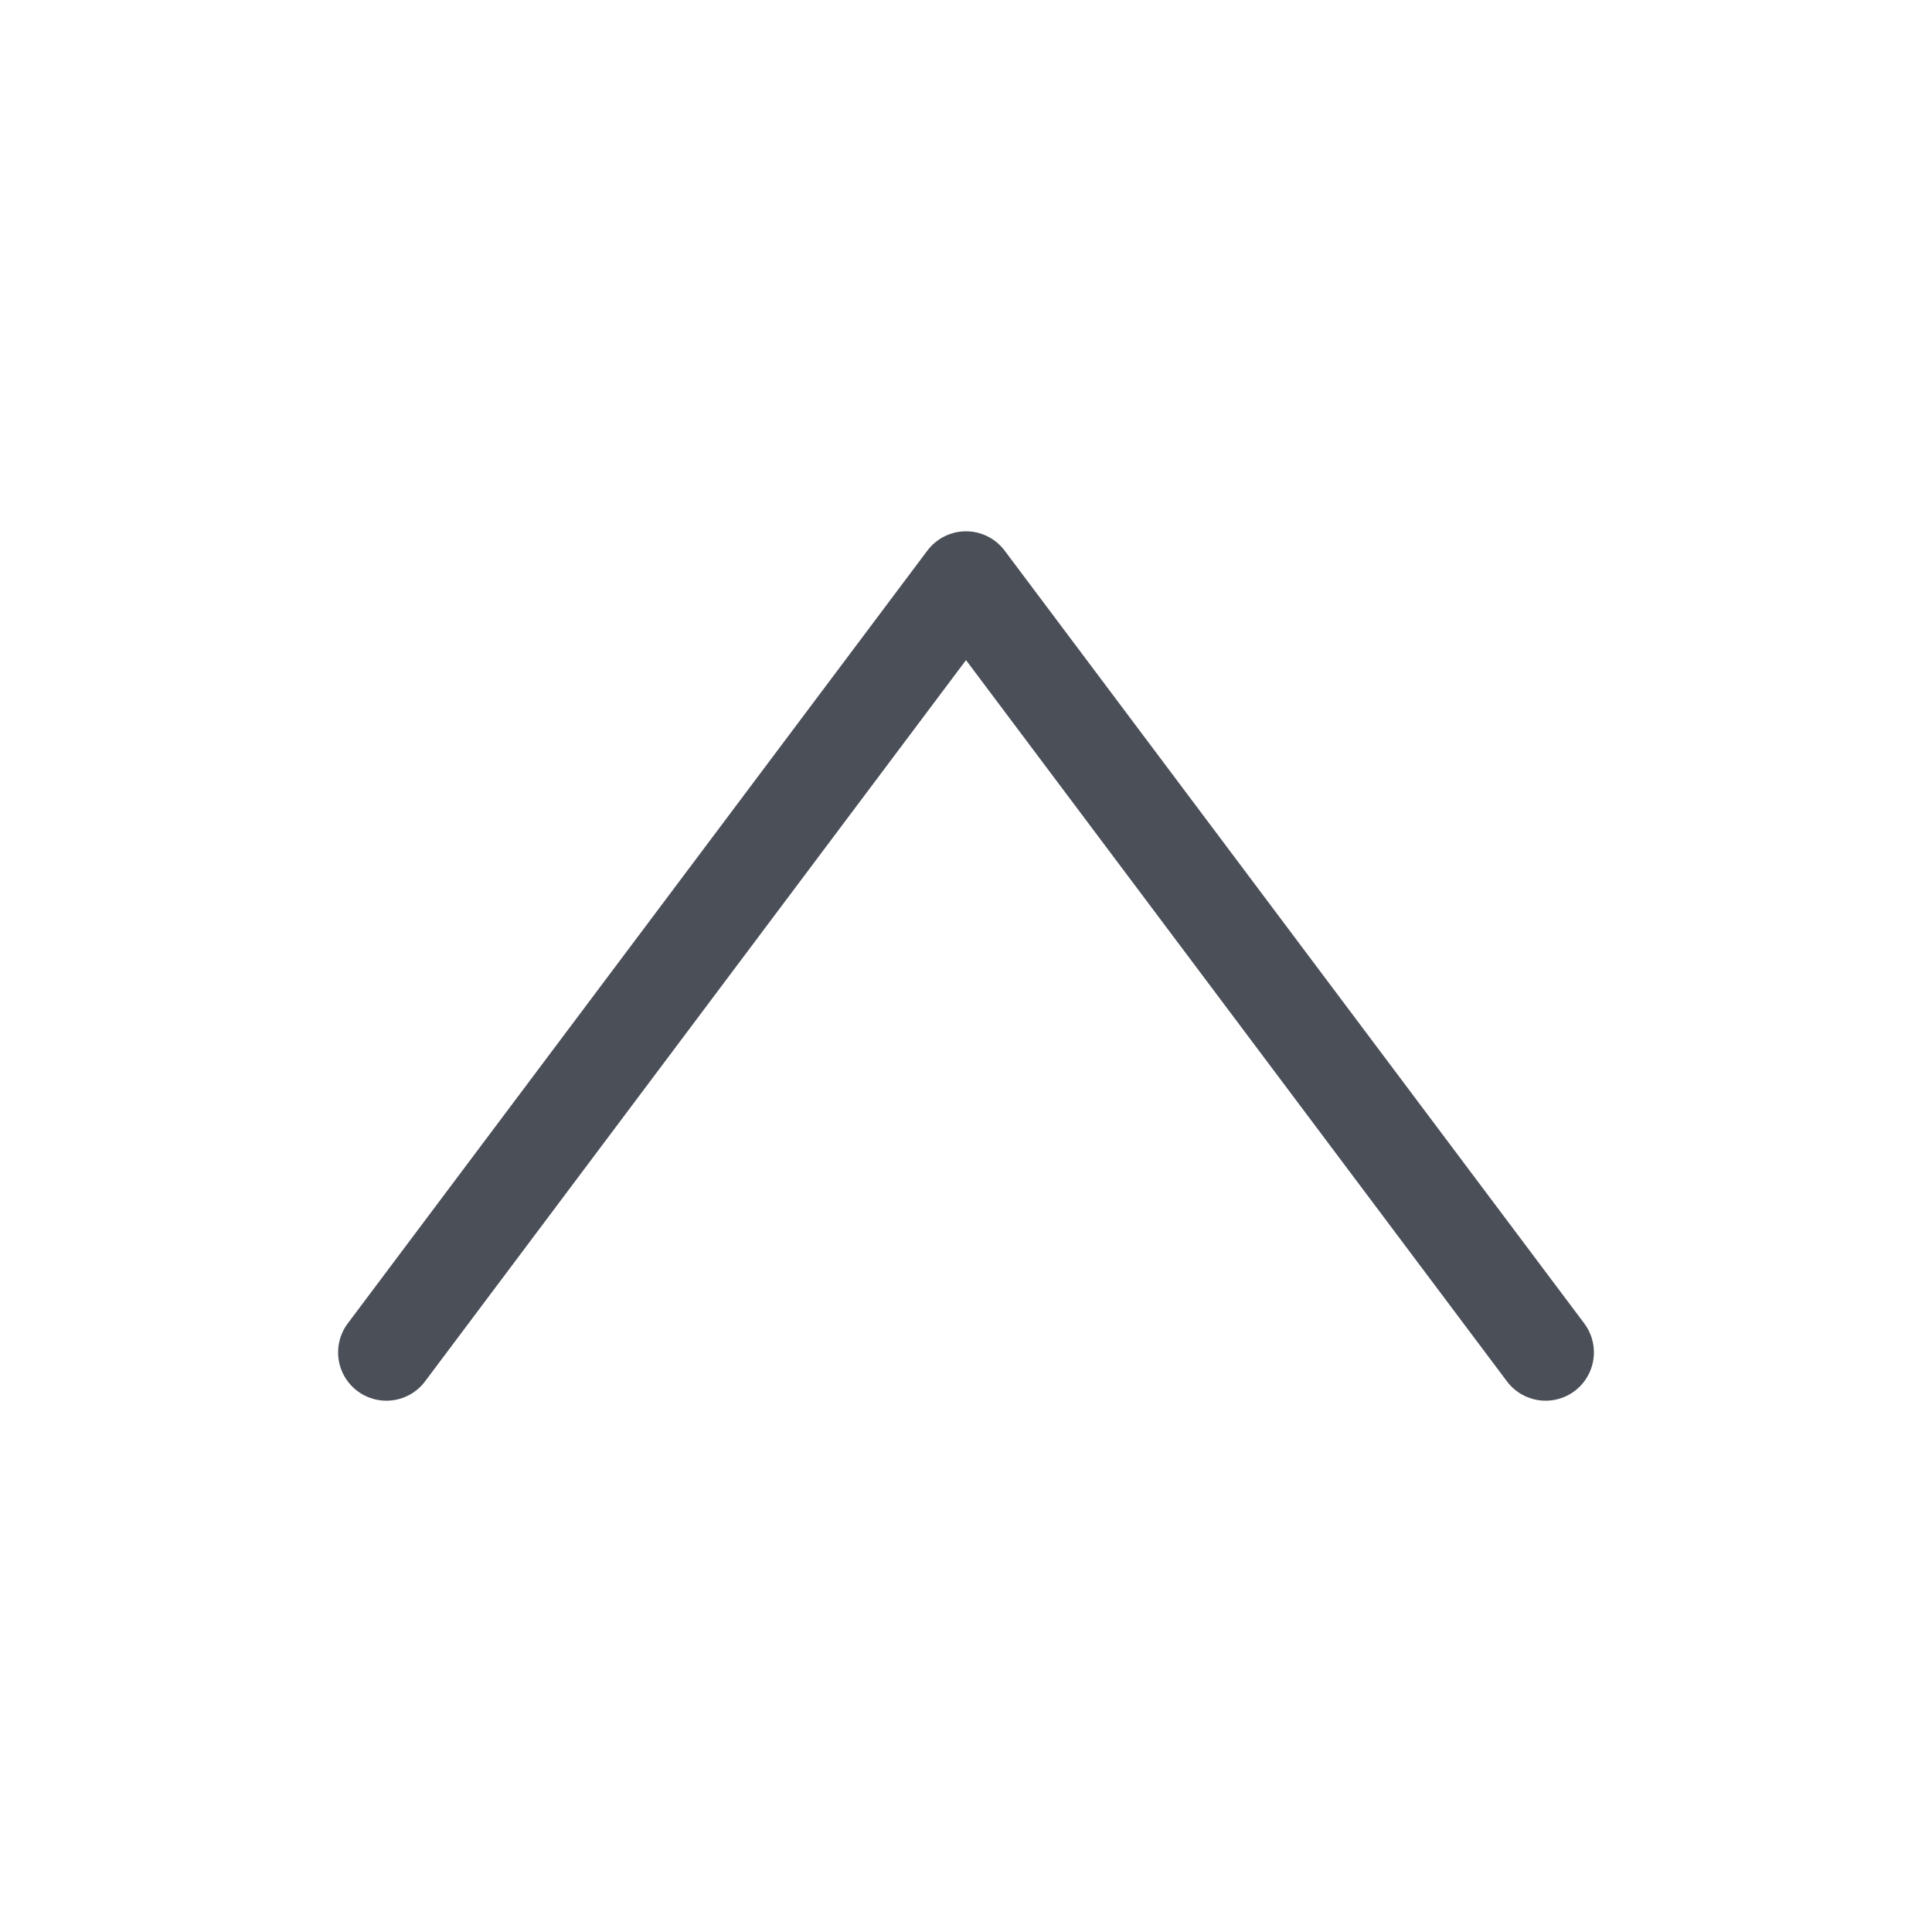
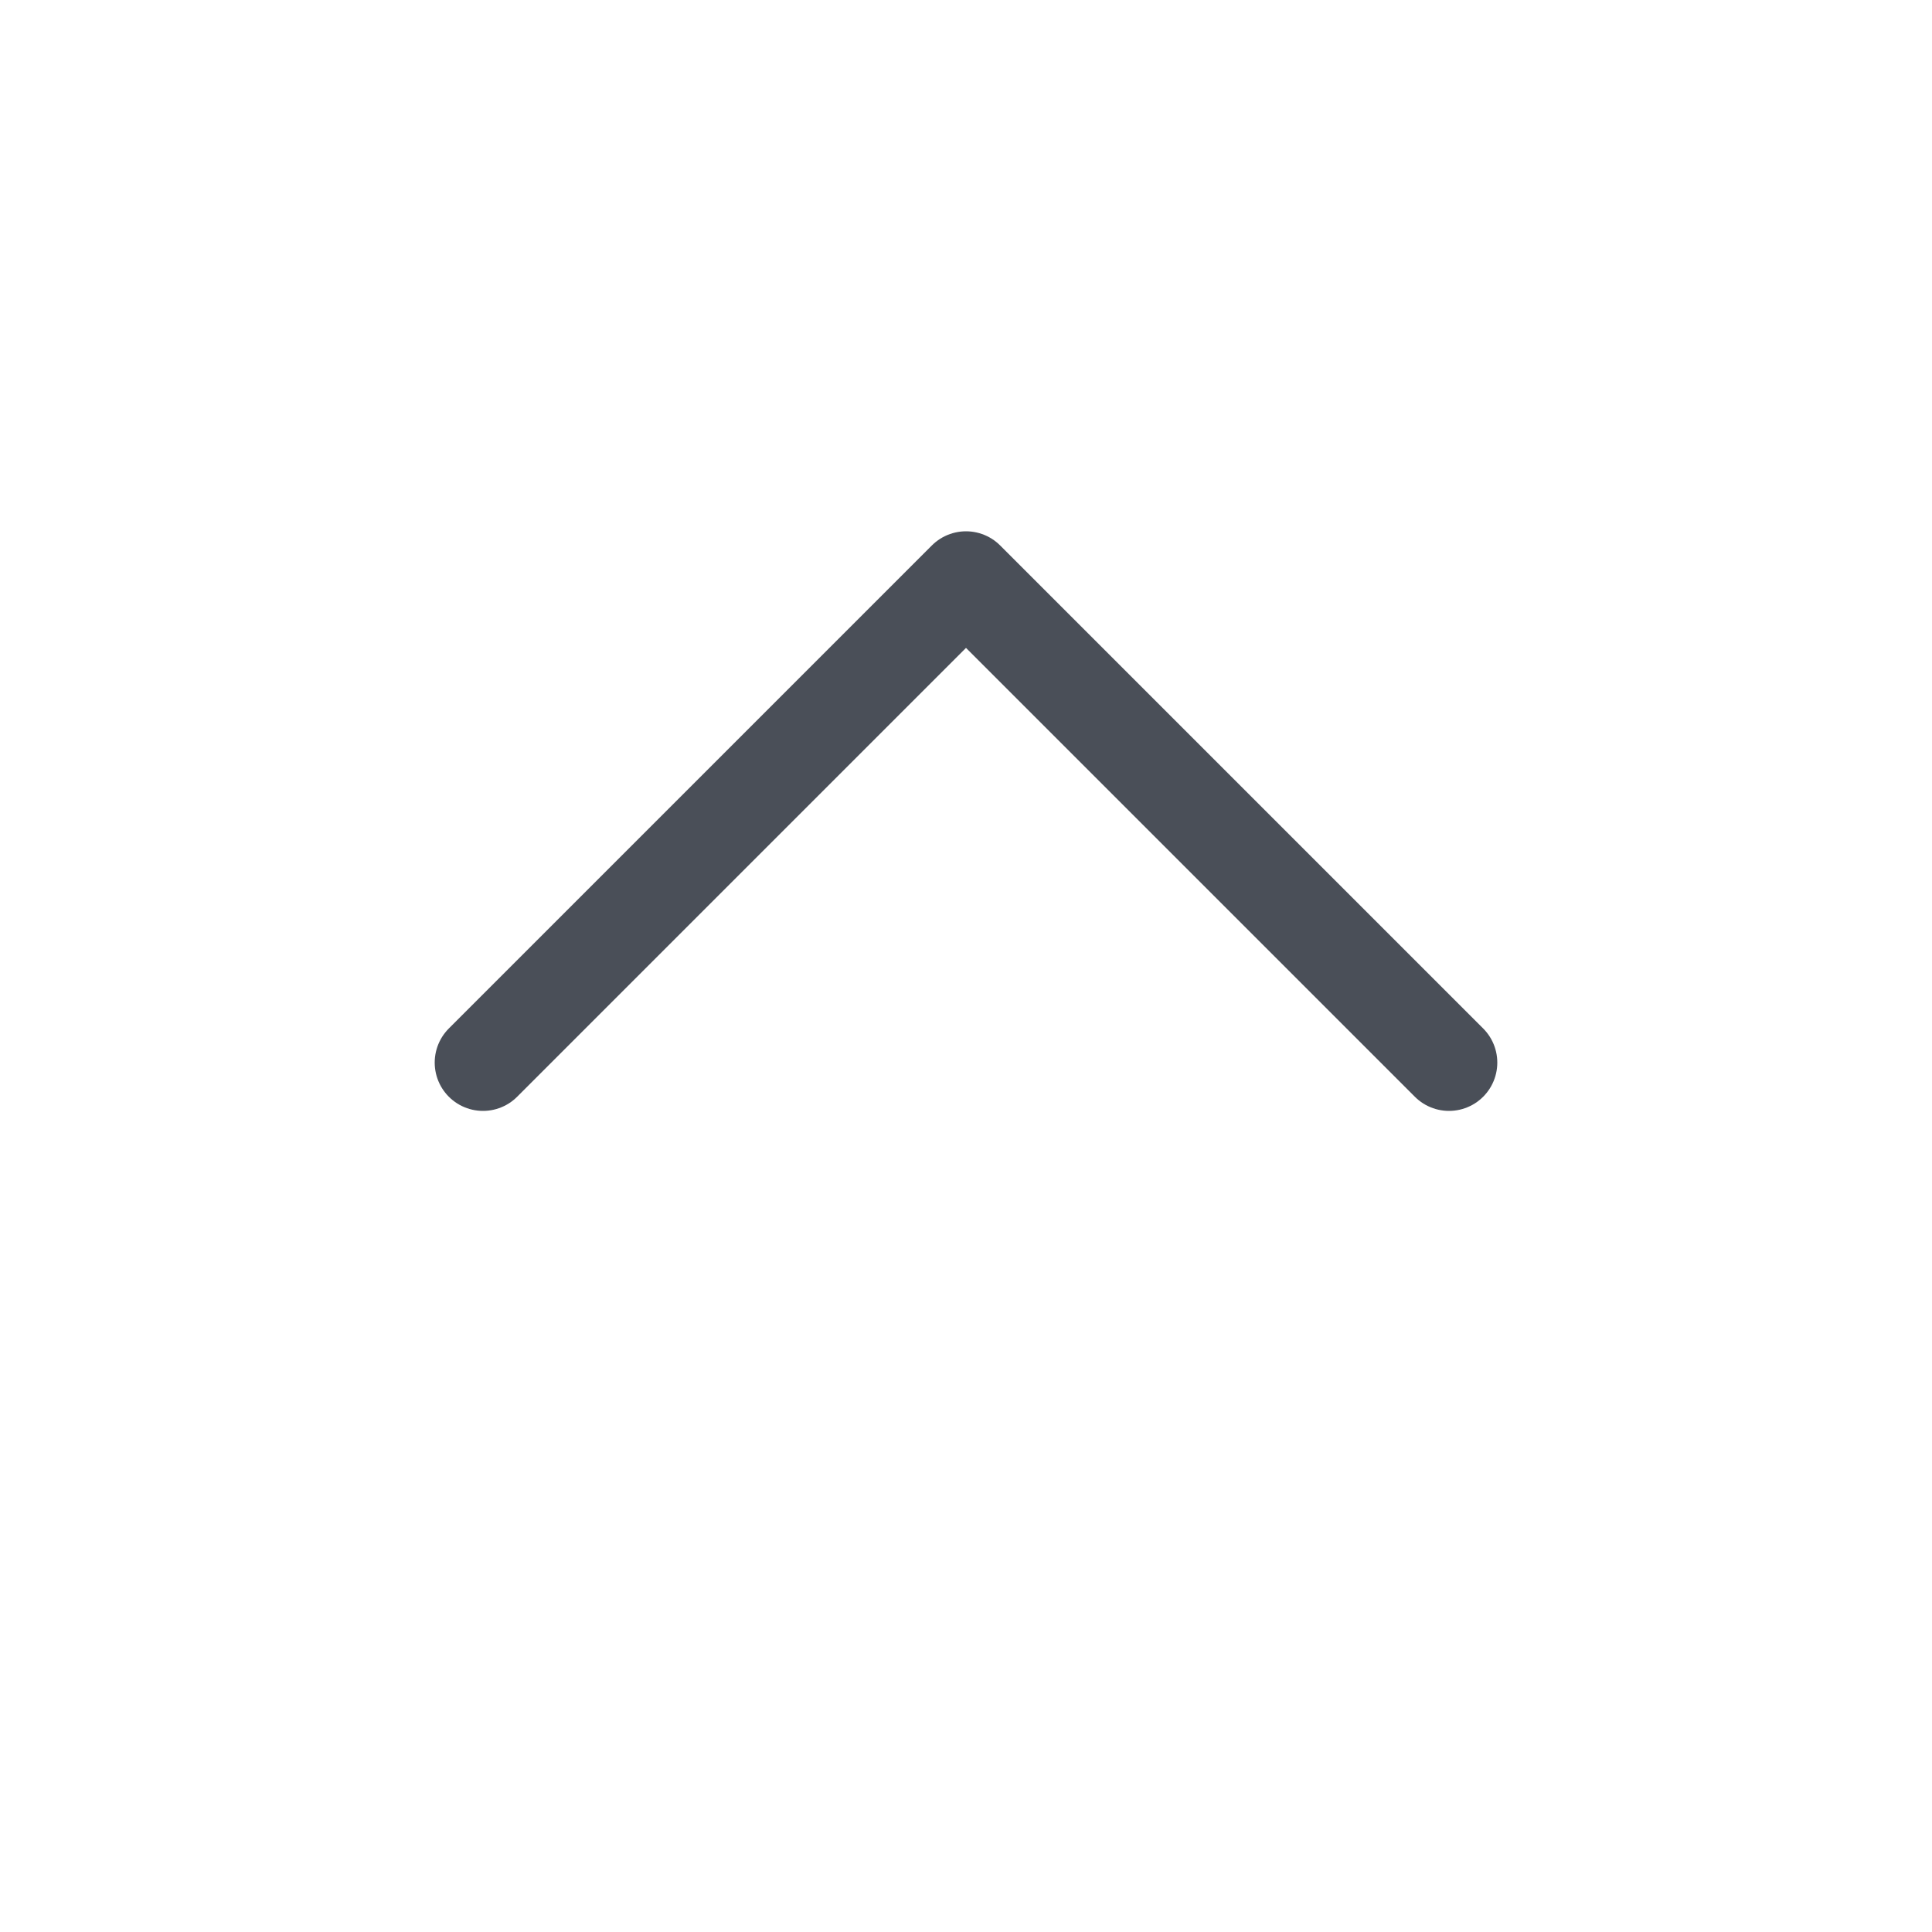
<svg xmlns="http://www.w3.org/2000/svg" width="20px" height="20px" viewBox="0 0 100 100">
-   <path d="M 50,30 L 20,70 M 50,30 L 80,70" fill="none" stroke="#4a4f58" stroke-width="5px" stroke-linecap="round" stroke-linejoin="round" />
+   <path d="M 50,30 L 25,55 M 50,30 L 75,55" fill="none" stroke="#4a4f58" stroke-width="5px" stroke-linecap="round" stroke-linejoin="round" />
</svg>
